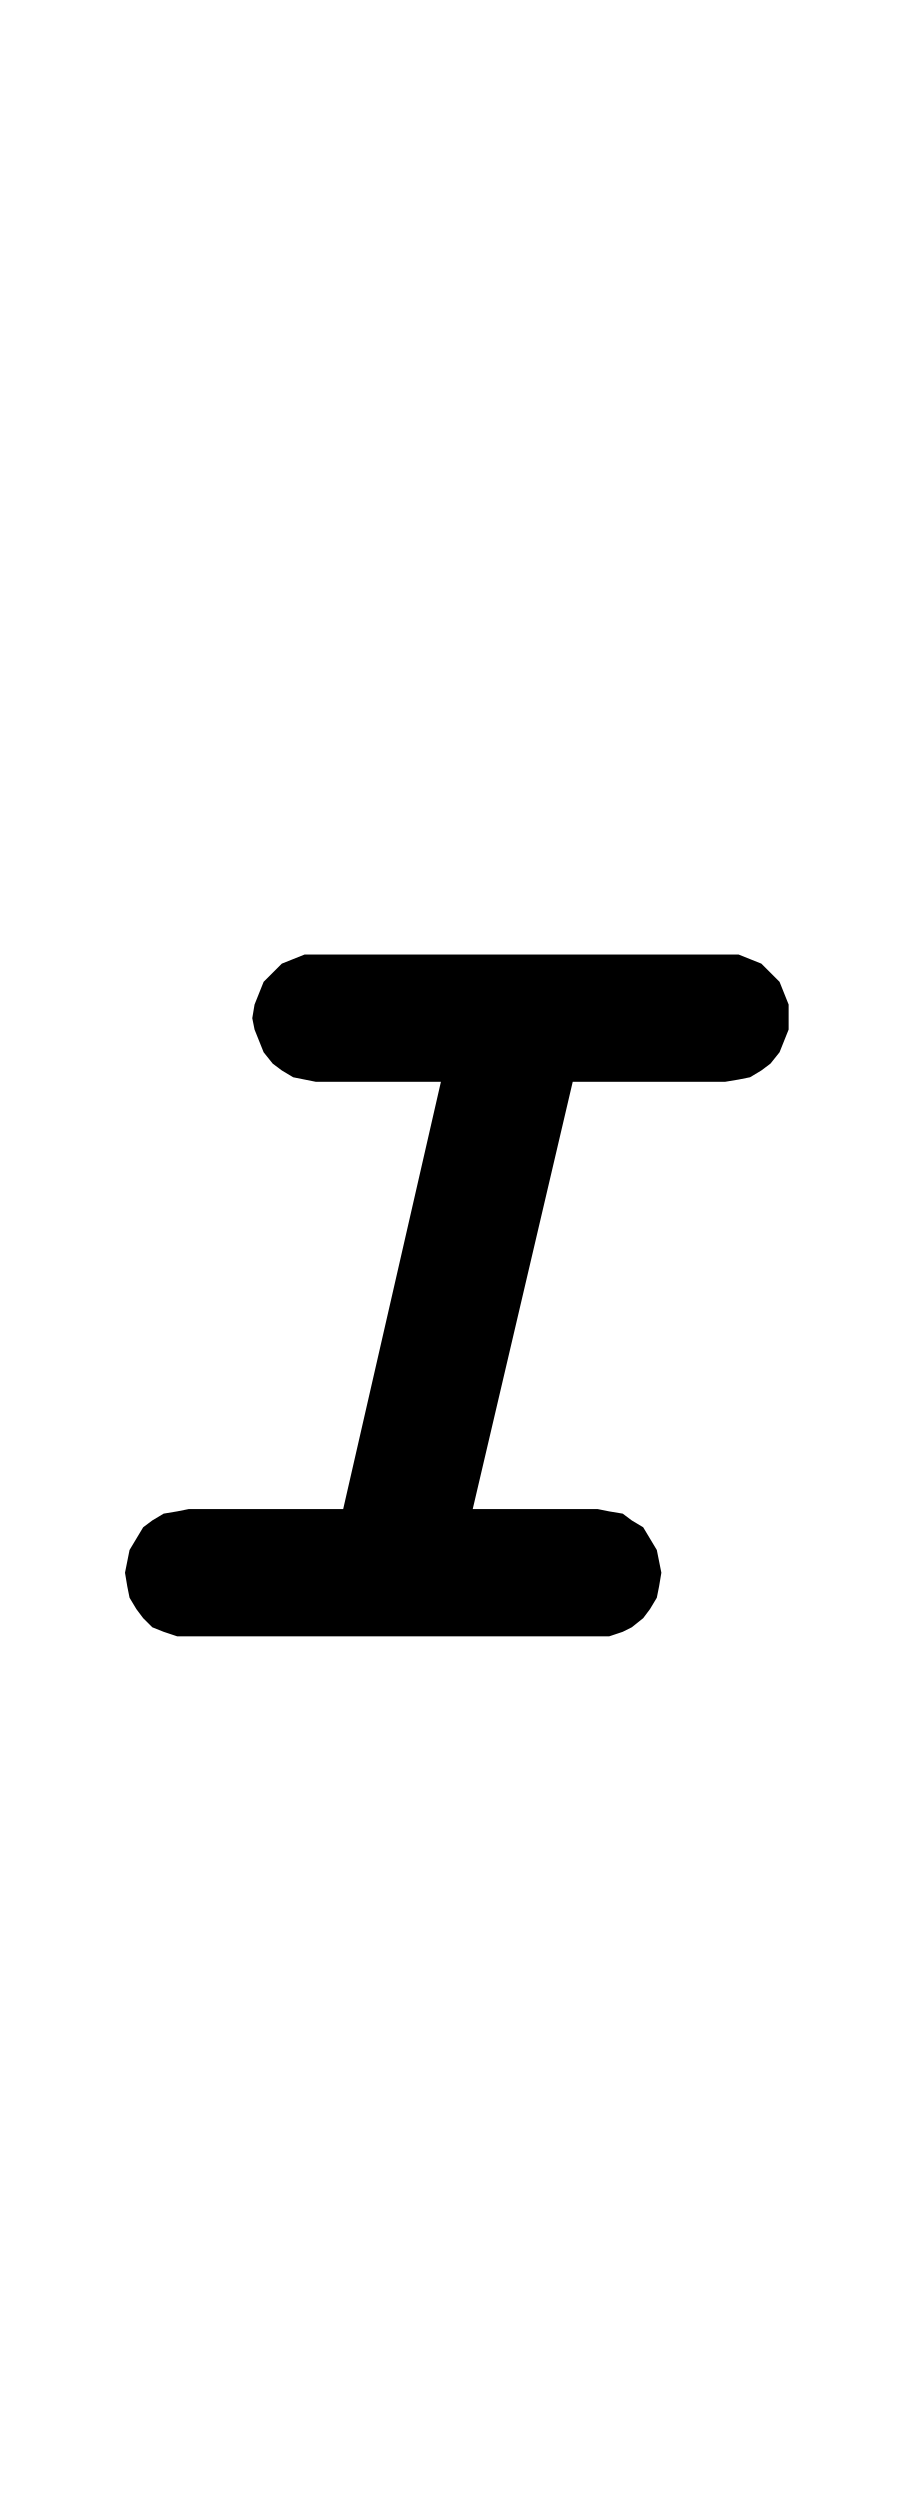
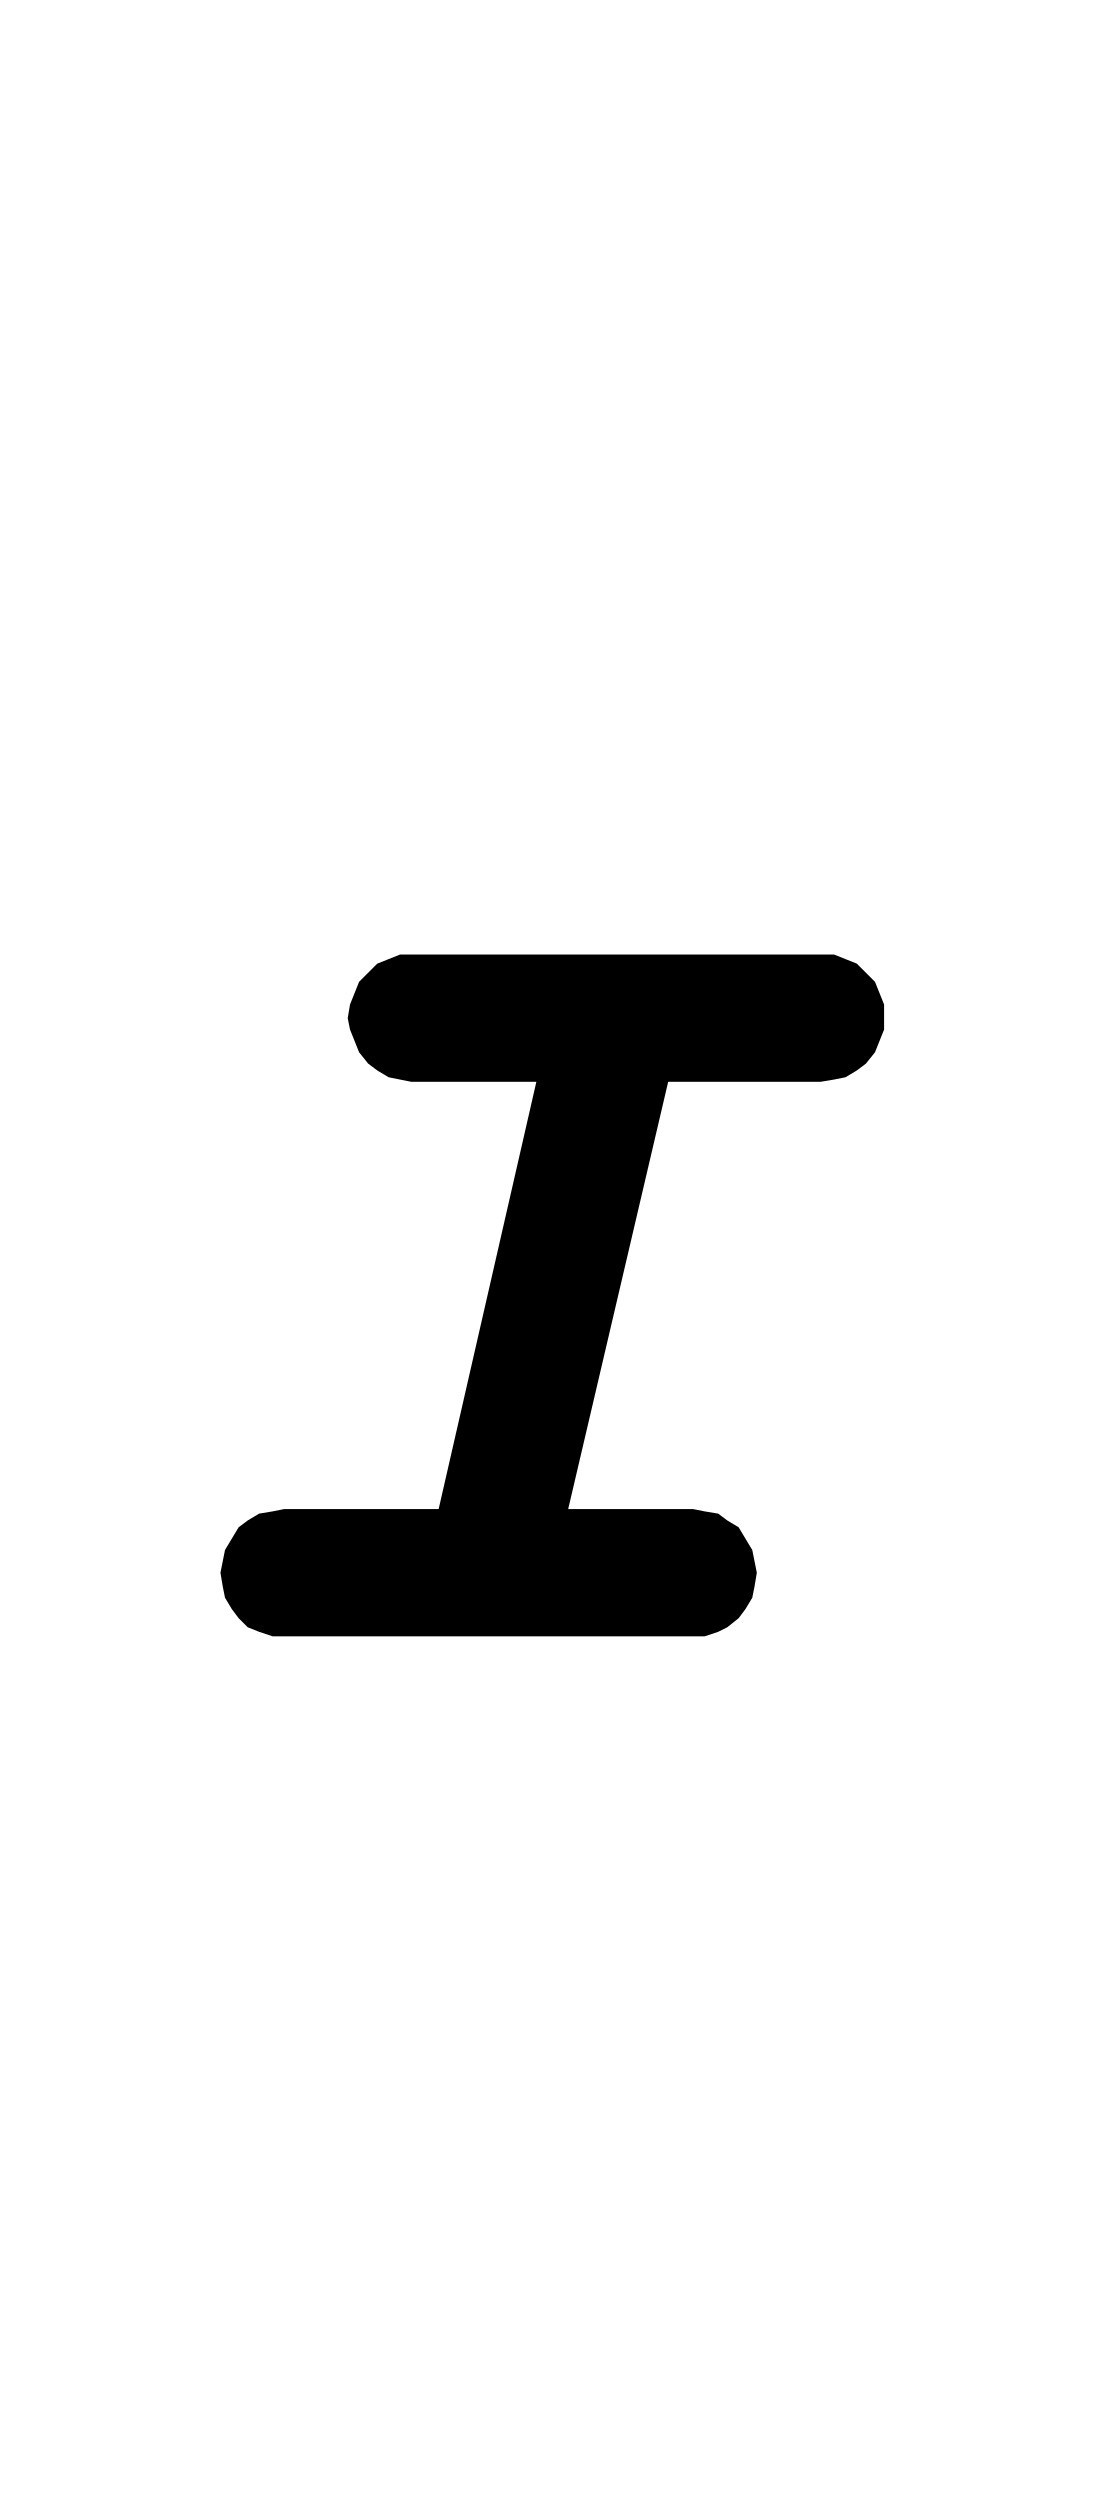
- <svg xmlns="http://www.w3.org/2000/svg" viewBox="0 -900 402 1100">
-   <path transform="scale(1,-1)" fill="currentColor" d="M139 480H319H325L330 478L335 476L339 472L343 468L345 463L347 458V452V447L345 442L343 437L339 432L335 429L330 426L325 425L319 424H252L208 236H263L268 235L274 234L278 231L283 228L286 223L289 218L290 213L291 208L290 202L289 197L286 192L283 188L278 184L274 182L268 180H263H83H78L72 182L67 184L63 188L60 192L57 197L56 202L55 208L56 213L57 218L60 223L63 228L67 231L72 234L78 235L83 236H151L194 424H139L134 425L129 426L124 429L120 432L116 437L114 442L112 447L111 452L112 458L114 463L116 468L120 472L124 476L129 478L134 480Z" />
+ <svg xmlns="http://www.w3.org/2000/svg" viewBox="0 -900 486 1100">
+   <path transform="scale(1,-1)" fill="currentColor" d="M181 480H361H367L372 478L377 476L381 472L385 468L387 463L389 458V452V447L387 442L385 437L381 432L377 429L372 426L367 425L361 424H294L250 236H305L310 235L316 234L320 231L325 228L328 223L331 218L332 213L333 208L332 202L331 197L328 192L325 188L320 184L316 182L310 180H305H125H120L114 182L109 184L105 188L102 192L99 197L98 202L97 208L98 213L99 218L102 223L105 228L109 231L114 234L120 235L125 236H193L236 424H181L176 425L171 426L166 429L162 432L158 437L156 442L154 447L153 452L154 458L156 463L158 468L162 472L166 476L171 478L176 480Z" />
</svg>
